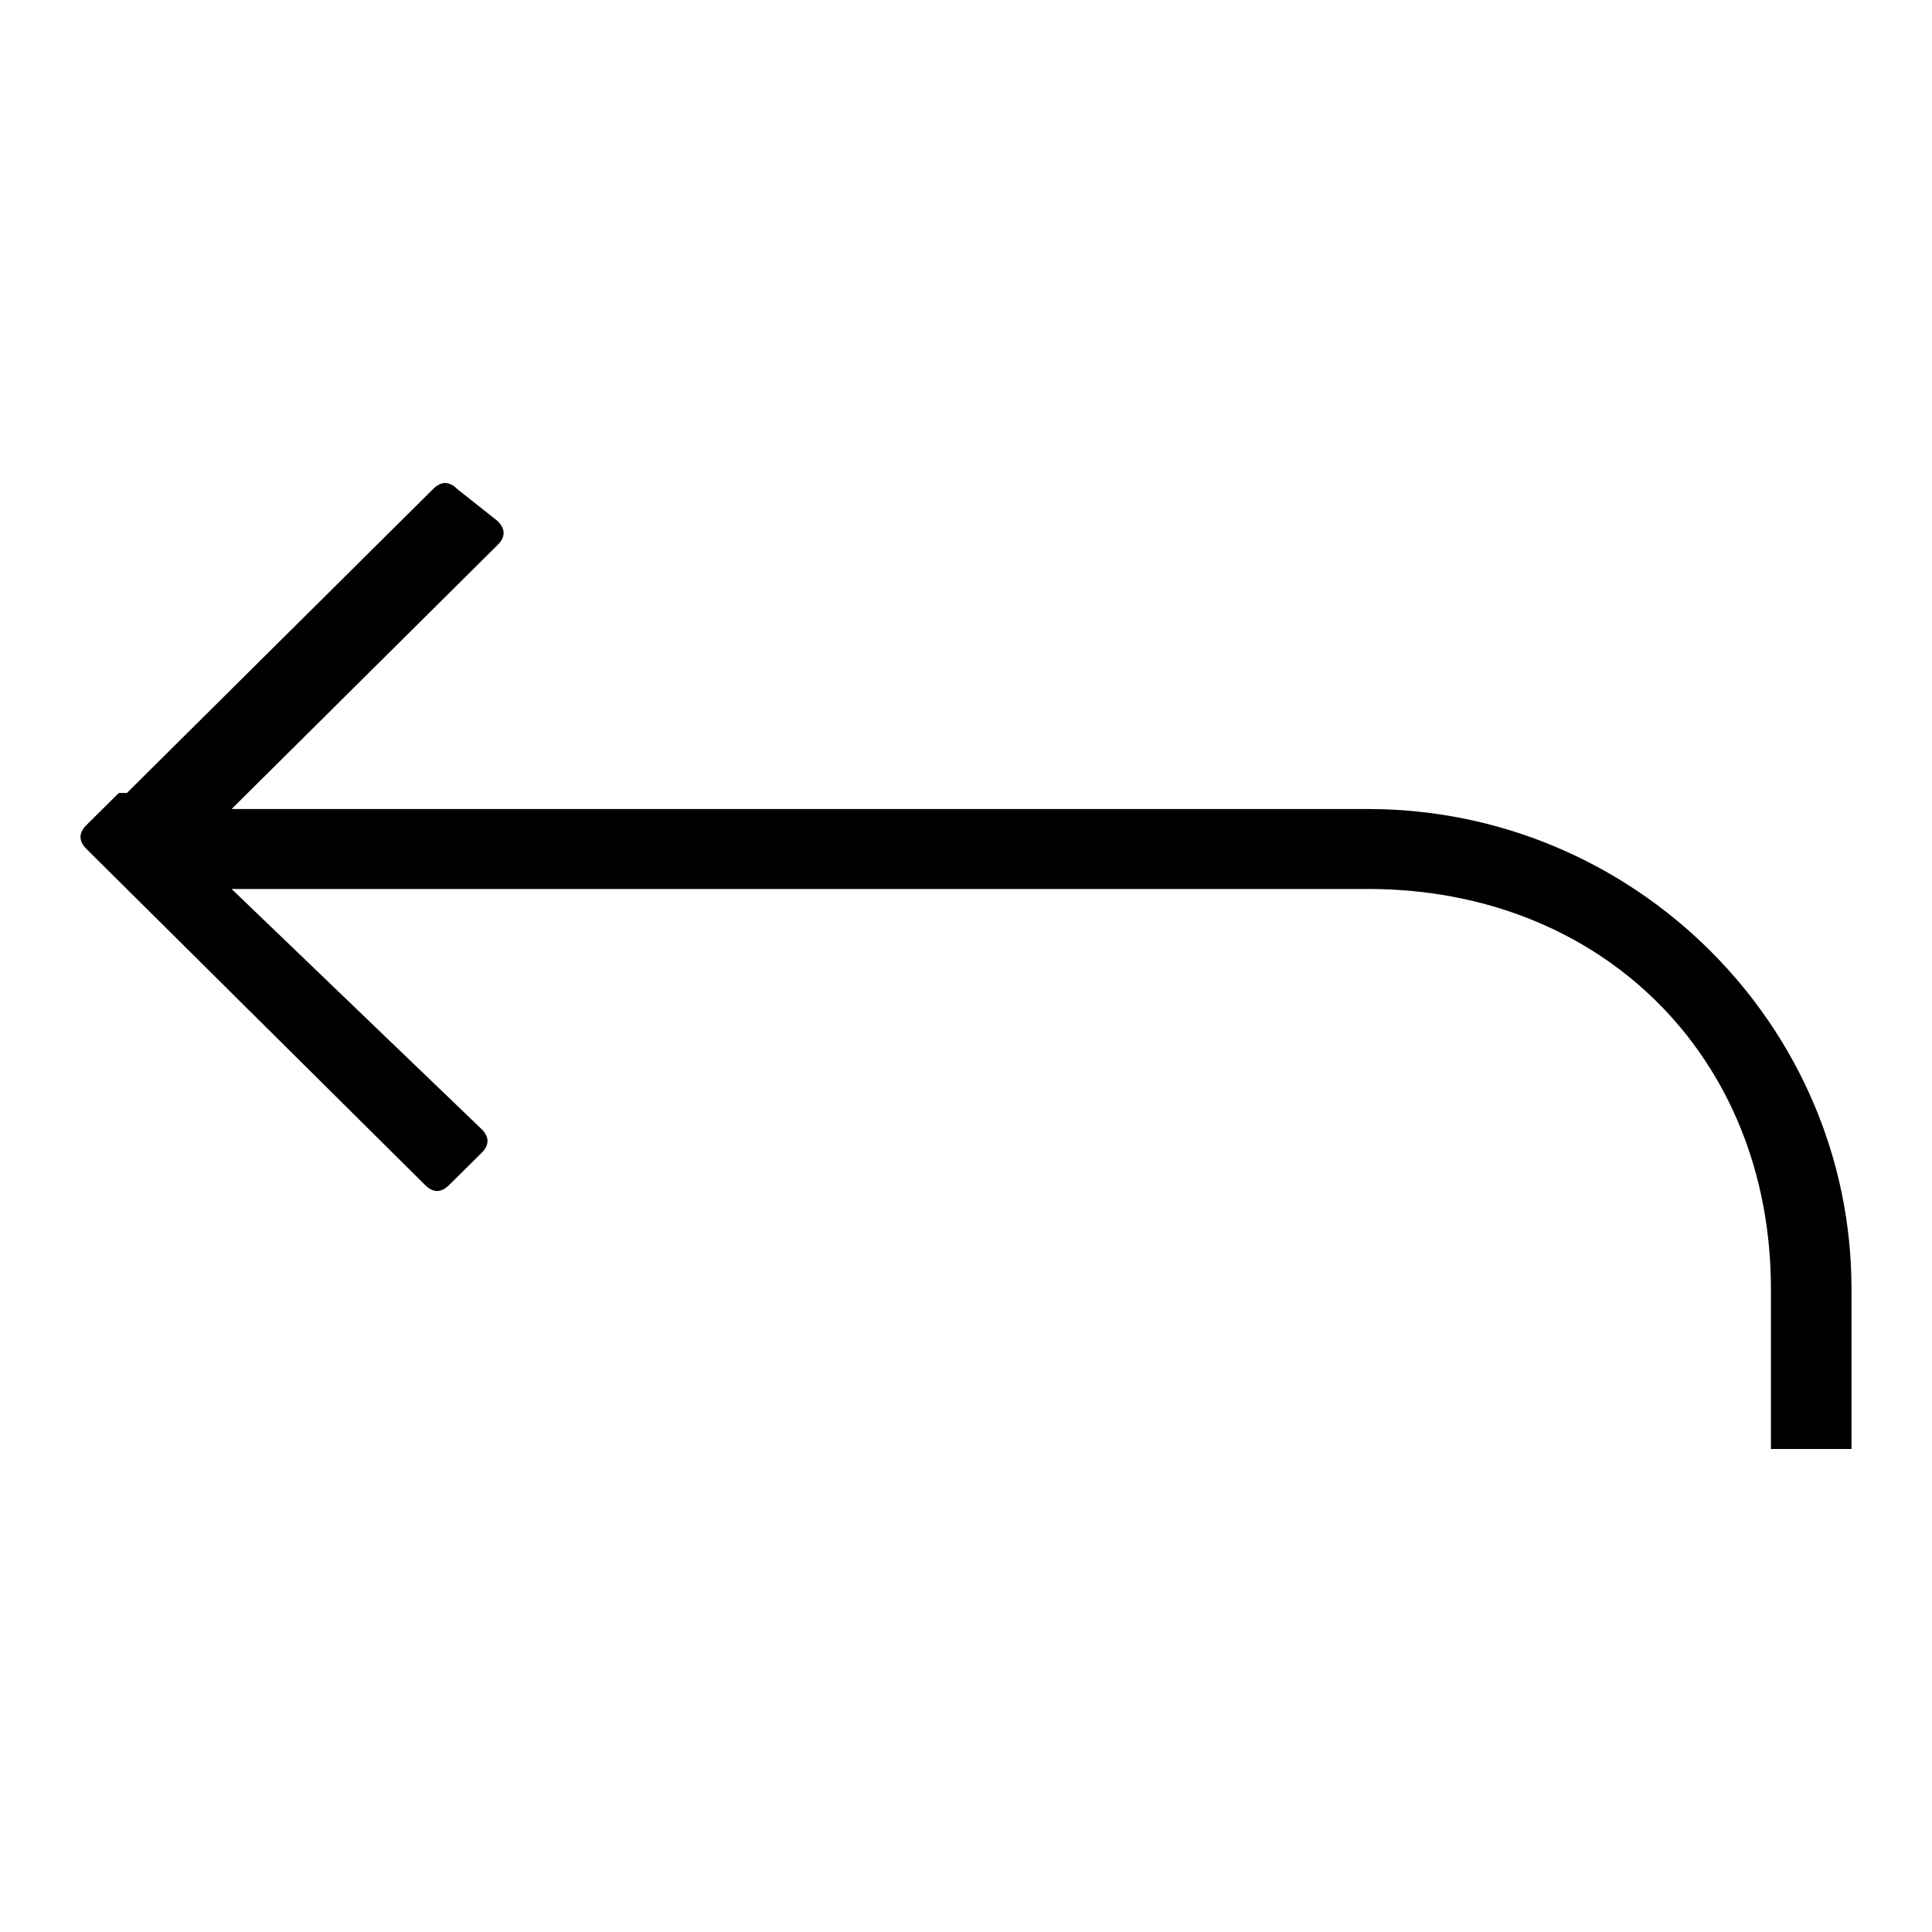
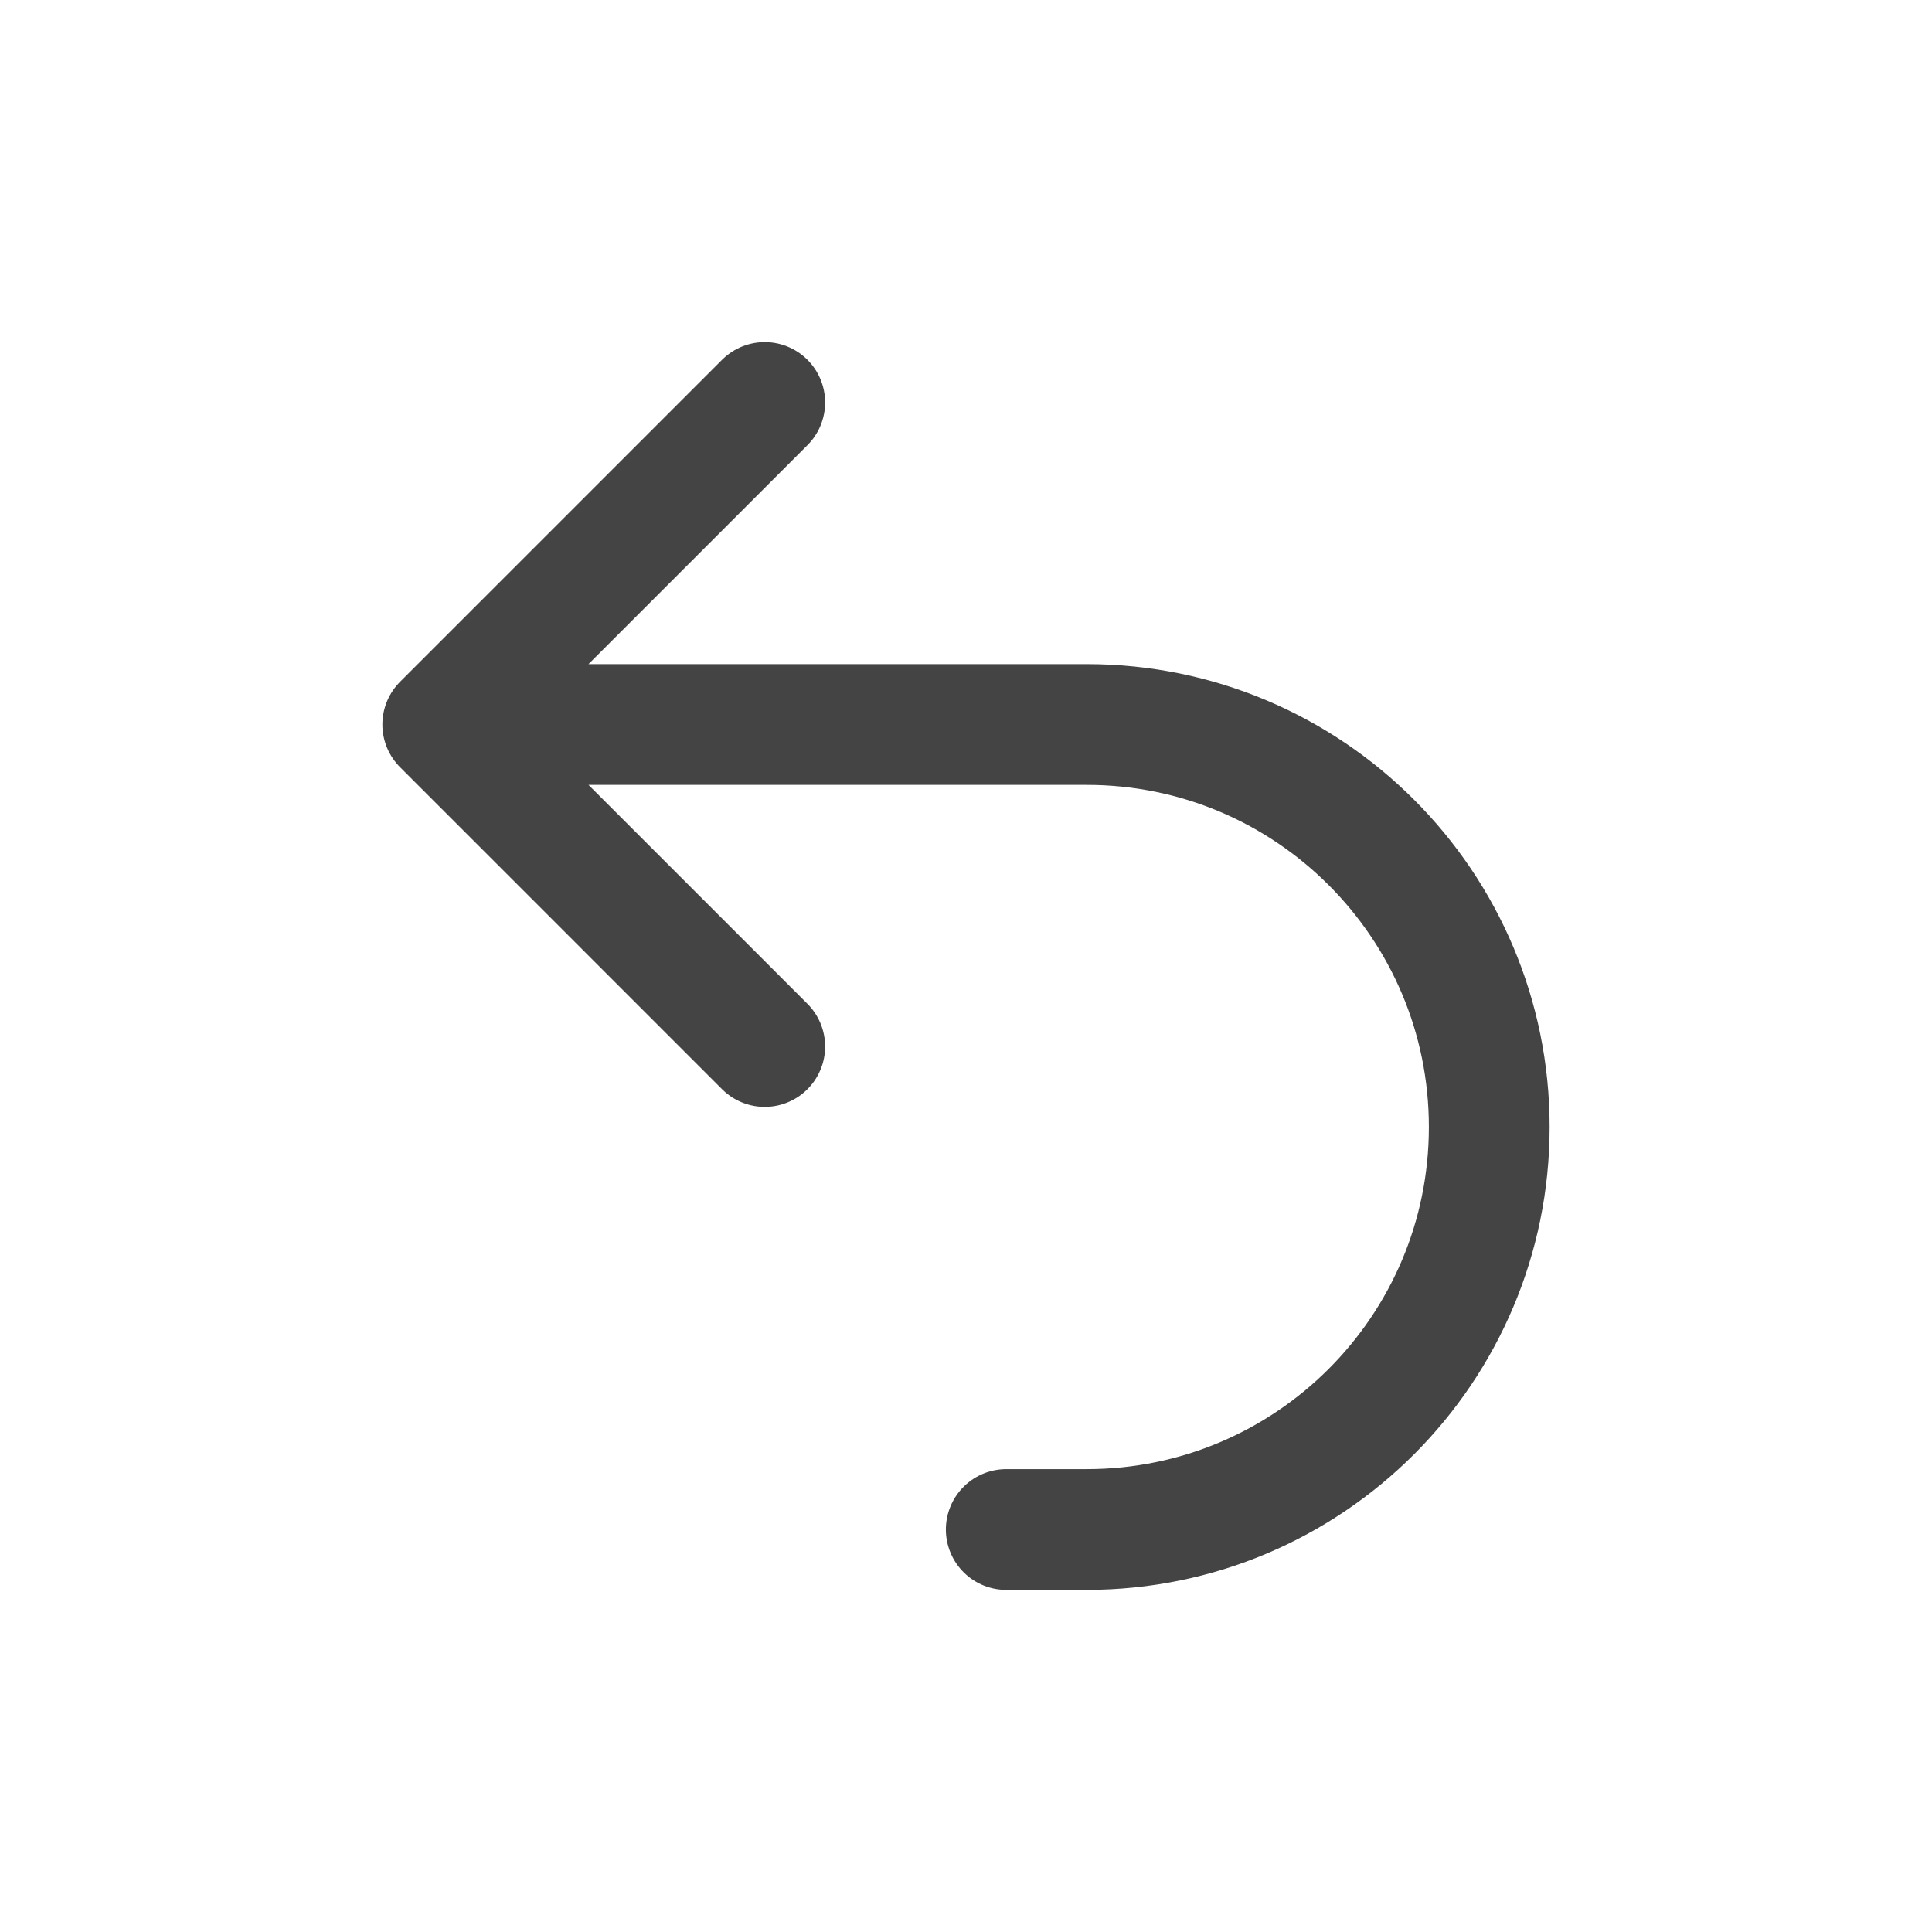
- <svg xmlns="http://www.w3.org/2000/svg" width="24" height="24" viewBox="0 0 24 24">
-   <path d="M23 16.012V18H21.999V16.012C21.999 13.13 19.896 11.043 16.993 11.043H2.877L5.981 14.025C6.081 14.124 6.081 14.224 5.981 14.323L5.58 14.72C5.48 14.82 5.38 14.82 5.28 14.72L1.075 10.547C0.975 10.447 0.975 10.348 1.075 10.248L1.476 9.851H1.576L5.38 6.075C5.48 5.975 5.58 5.975 5.68 6.075L6.181 6.472C6.281 6.571 6.281 6.671 6.181 6.77L2.877 10.05H16.993C20.297 10.05 23 12.733 23 16.012Z" />
+ <svg xmlns="http://www.w3.org/2000/svg" width="24" height="24" fill="none" viewBox="0 0 24 24">
+   <g class="icon-redo-rtl">
+     <path stroke="#444" stroke-linecap="round" stroke-linejoin="round" stroke-width="1.5" d="M12.5 19h1a5 5 0 0 0 0-10h-8m0 0 4-4m-4 4 4 4" class="icon-stroke-gray-primary" />
+   </g>
</svg>
